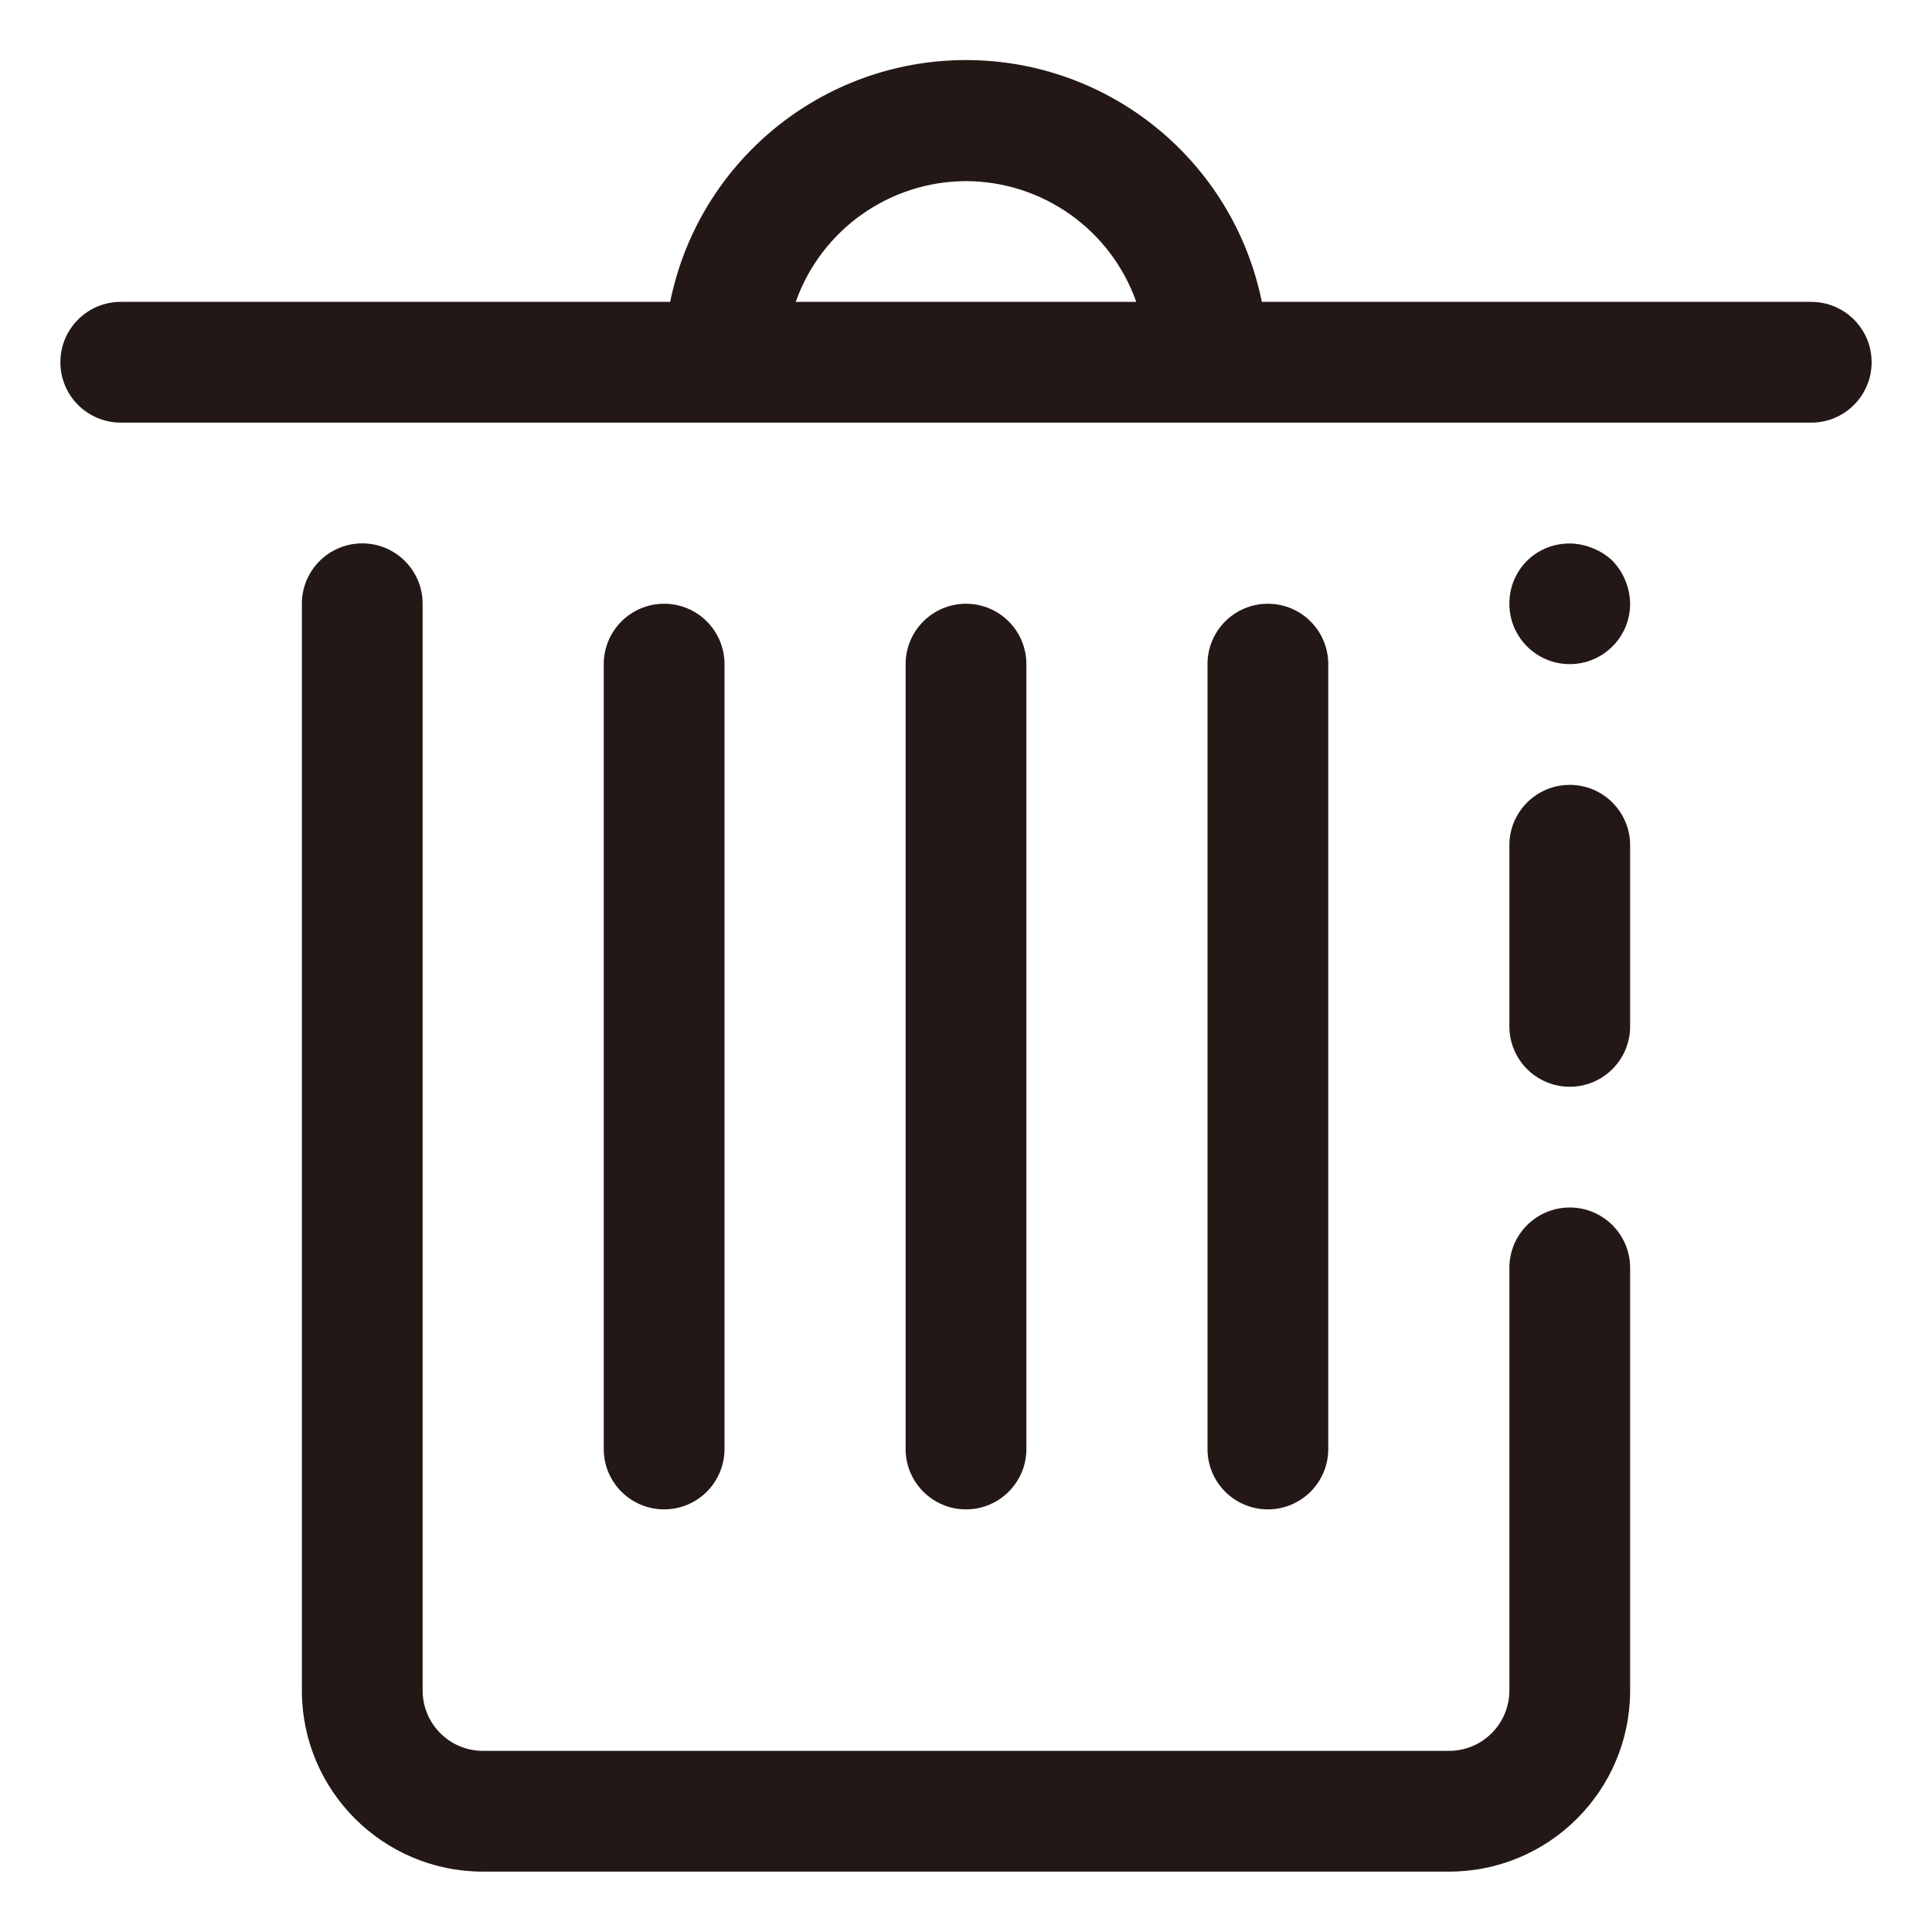
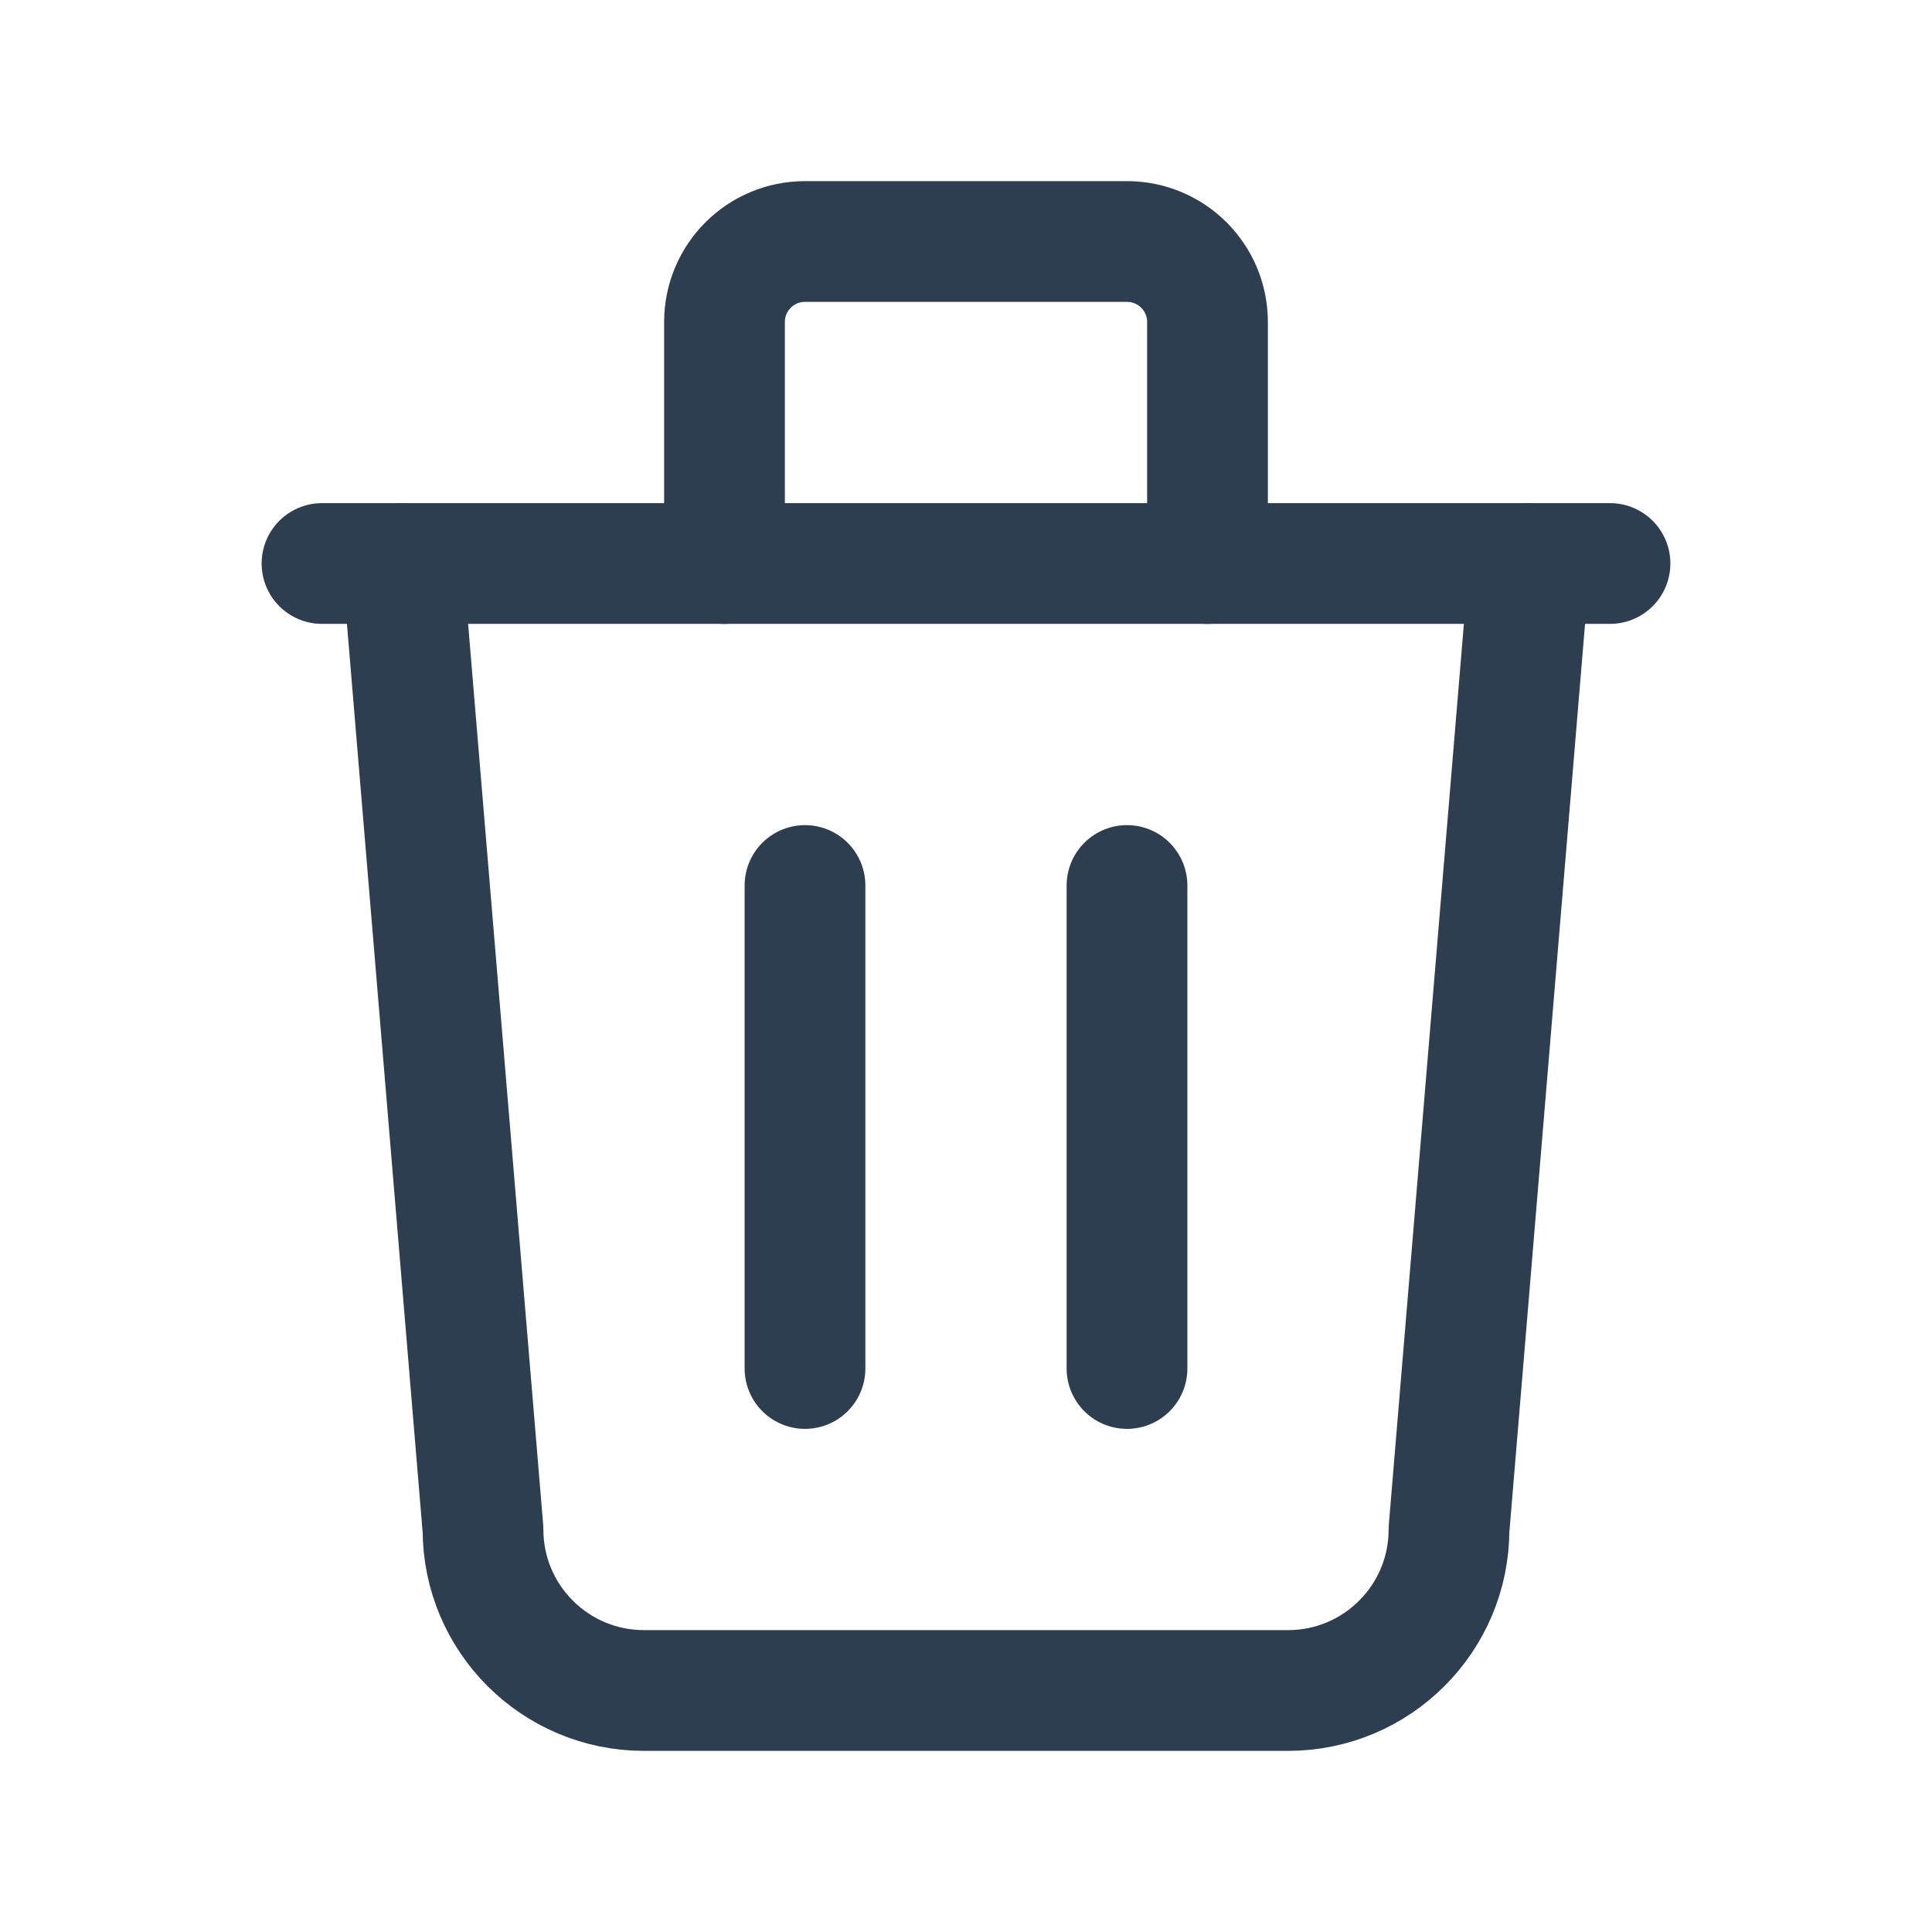
- <svg xmlns="http://www.w3.org/2000/svg" width="800px" height="800px" viewBox="0 0 1024 1024" class="icon" version="1.1">
-   <path d="M960 160h-291.2a160 160 0 0 0-313.6 0H64a32 32 0 0 0 0 64h896a32 32 0 0 0 0-64zM512 96a96 96 0 0 1 90.24 64h-180.48A96 96 0 0 1 512 96zM844.16 290.56a32 32 0 0 0-34.88 6.72A32 32 0 0 0 800 320a32 32 0 1 0 64 0 33.6 33.6 0 0 0-9.28-22.72 32 32 0 0 0-10.56-6.72zM832 416a32 32 0 0 0-32 32v96a32 32 0 0 0 64 0v-96a32 32 0 0 0-32-32zM832 640a32 32 0 0 0-32 32v224a32 32 0 0 1-32 32H256a32 32 0 0 1-32-32V320a32 32 0 0 0-64 0v576a96 96 0 0 0 96 96h512a96 96 0 0 0 96-96v-224a32 32 0 0 0-32-32z" fill="#231815" />
-   <path d="M384 768V352a32 32 0 0 0-64 0v416a32 32 0 0 0 64 0zM544 768V352a32 32 0 0 0-64 0v416a32 32 0 0 0 64 0zM704 768V352a32 32 0 0 0-64 0v416a32 32 0 0 0 64 0z" fill="#231815" />
+ <svg xmlns="http://www.w3.org/2000/svg" class="icon icon-tabler icon-tabler-trash" width="44" height="44" viewBox="0 0 24 24" stroke-width="1.5" stroke="#2c3e50" fill="none" stroke-linecap="round" stroke-linejoin="round">
+   <path stroke="none" d="M0 0h24v24H0z" fill="none" />
+   <line x1="4" y1="7" x2="20" y2="7" />
+   <line x1="10" y1="11" x2="10" y2="17" />
+   <line x1="14" y1="11" x2="14" y2="17" />
+   <path d="M5 7l1 12a2 2 0 0 0 2 2h8a2 2 0 0 0 2 -2l1 -12" />
+   <path d="M9 7v-3a1 1 0 0 1 1 -1h4a1 1 0 0 1 1 1v3" />
</svg>
